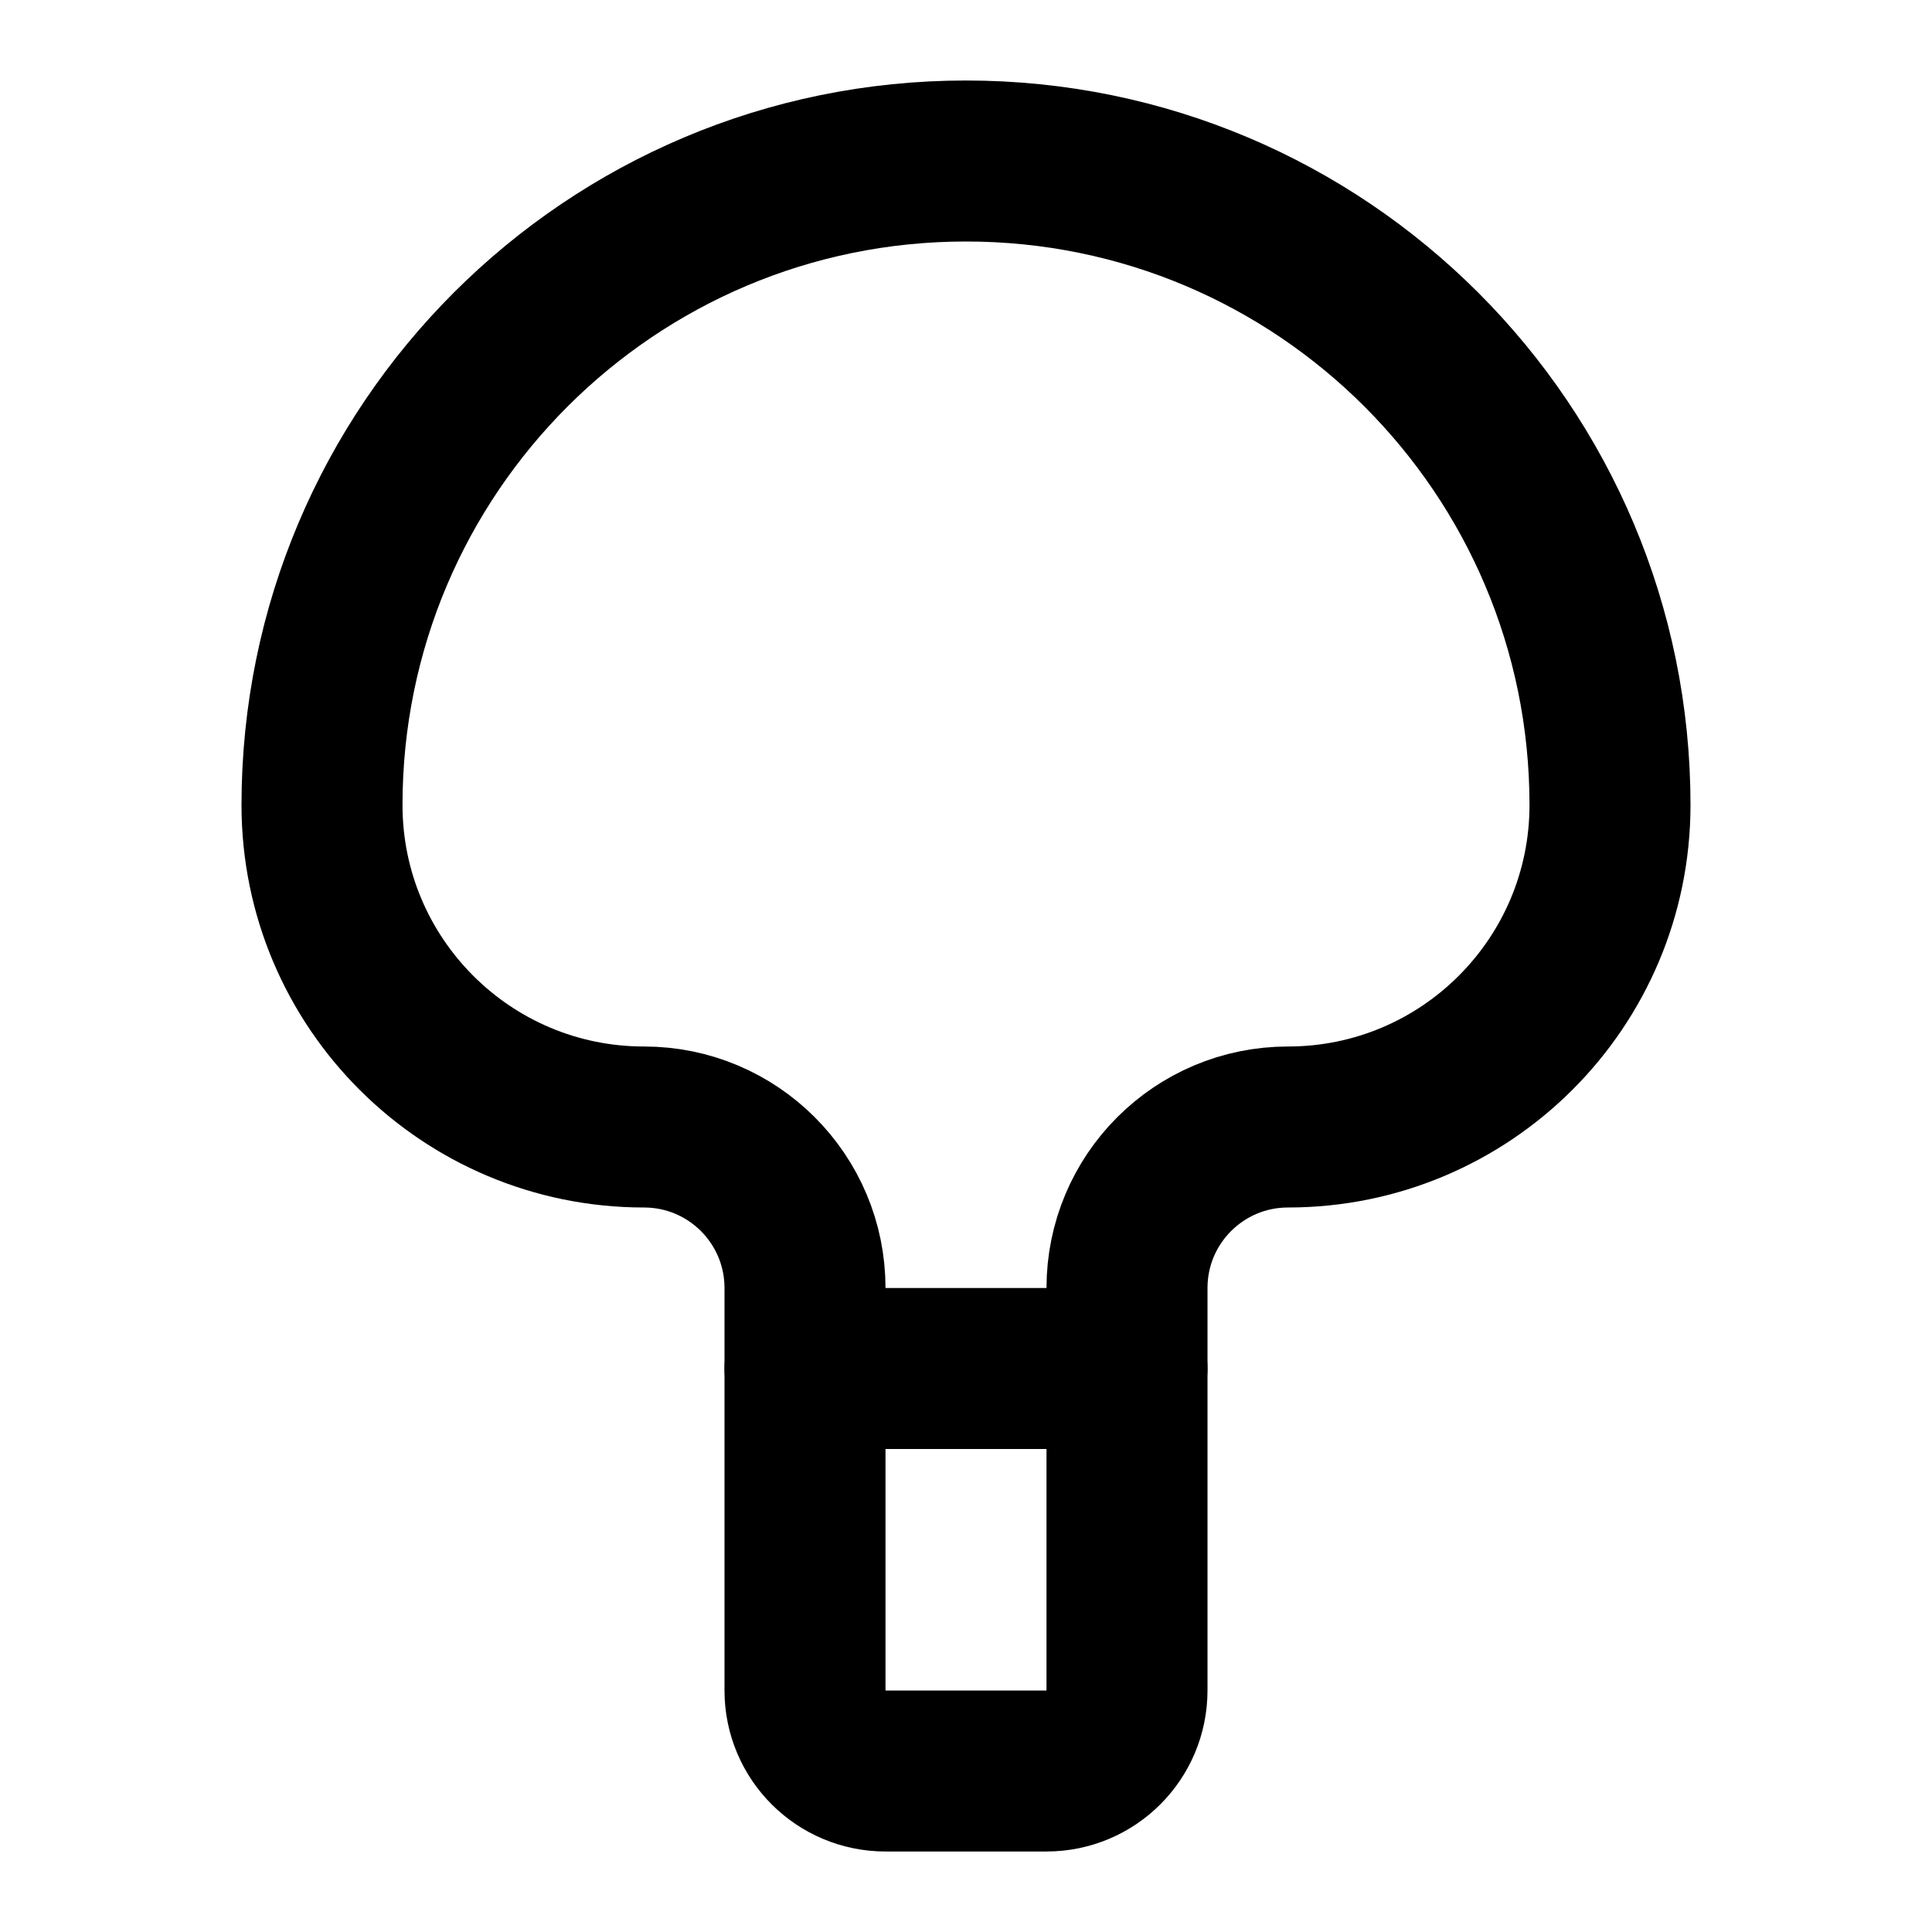
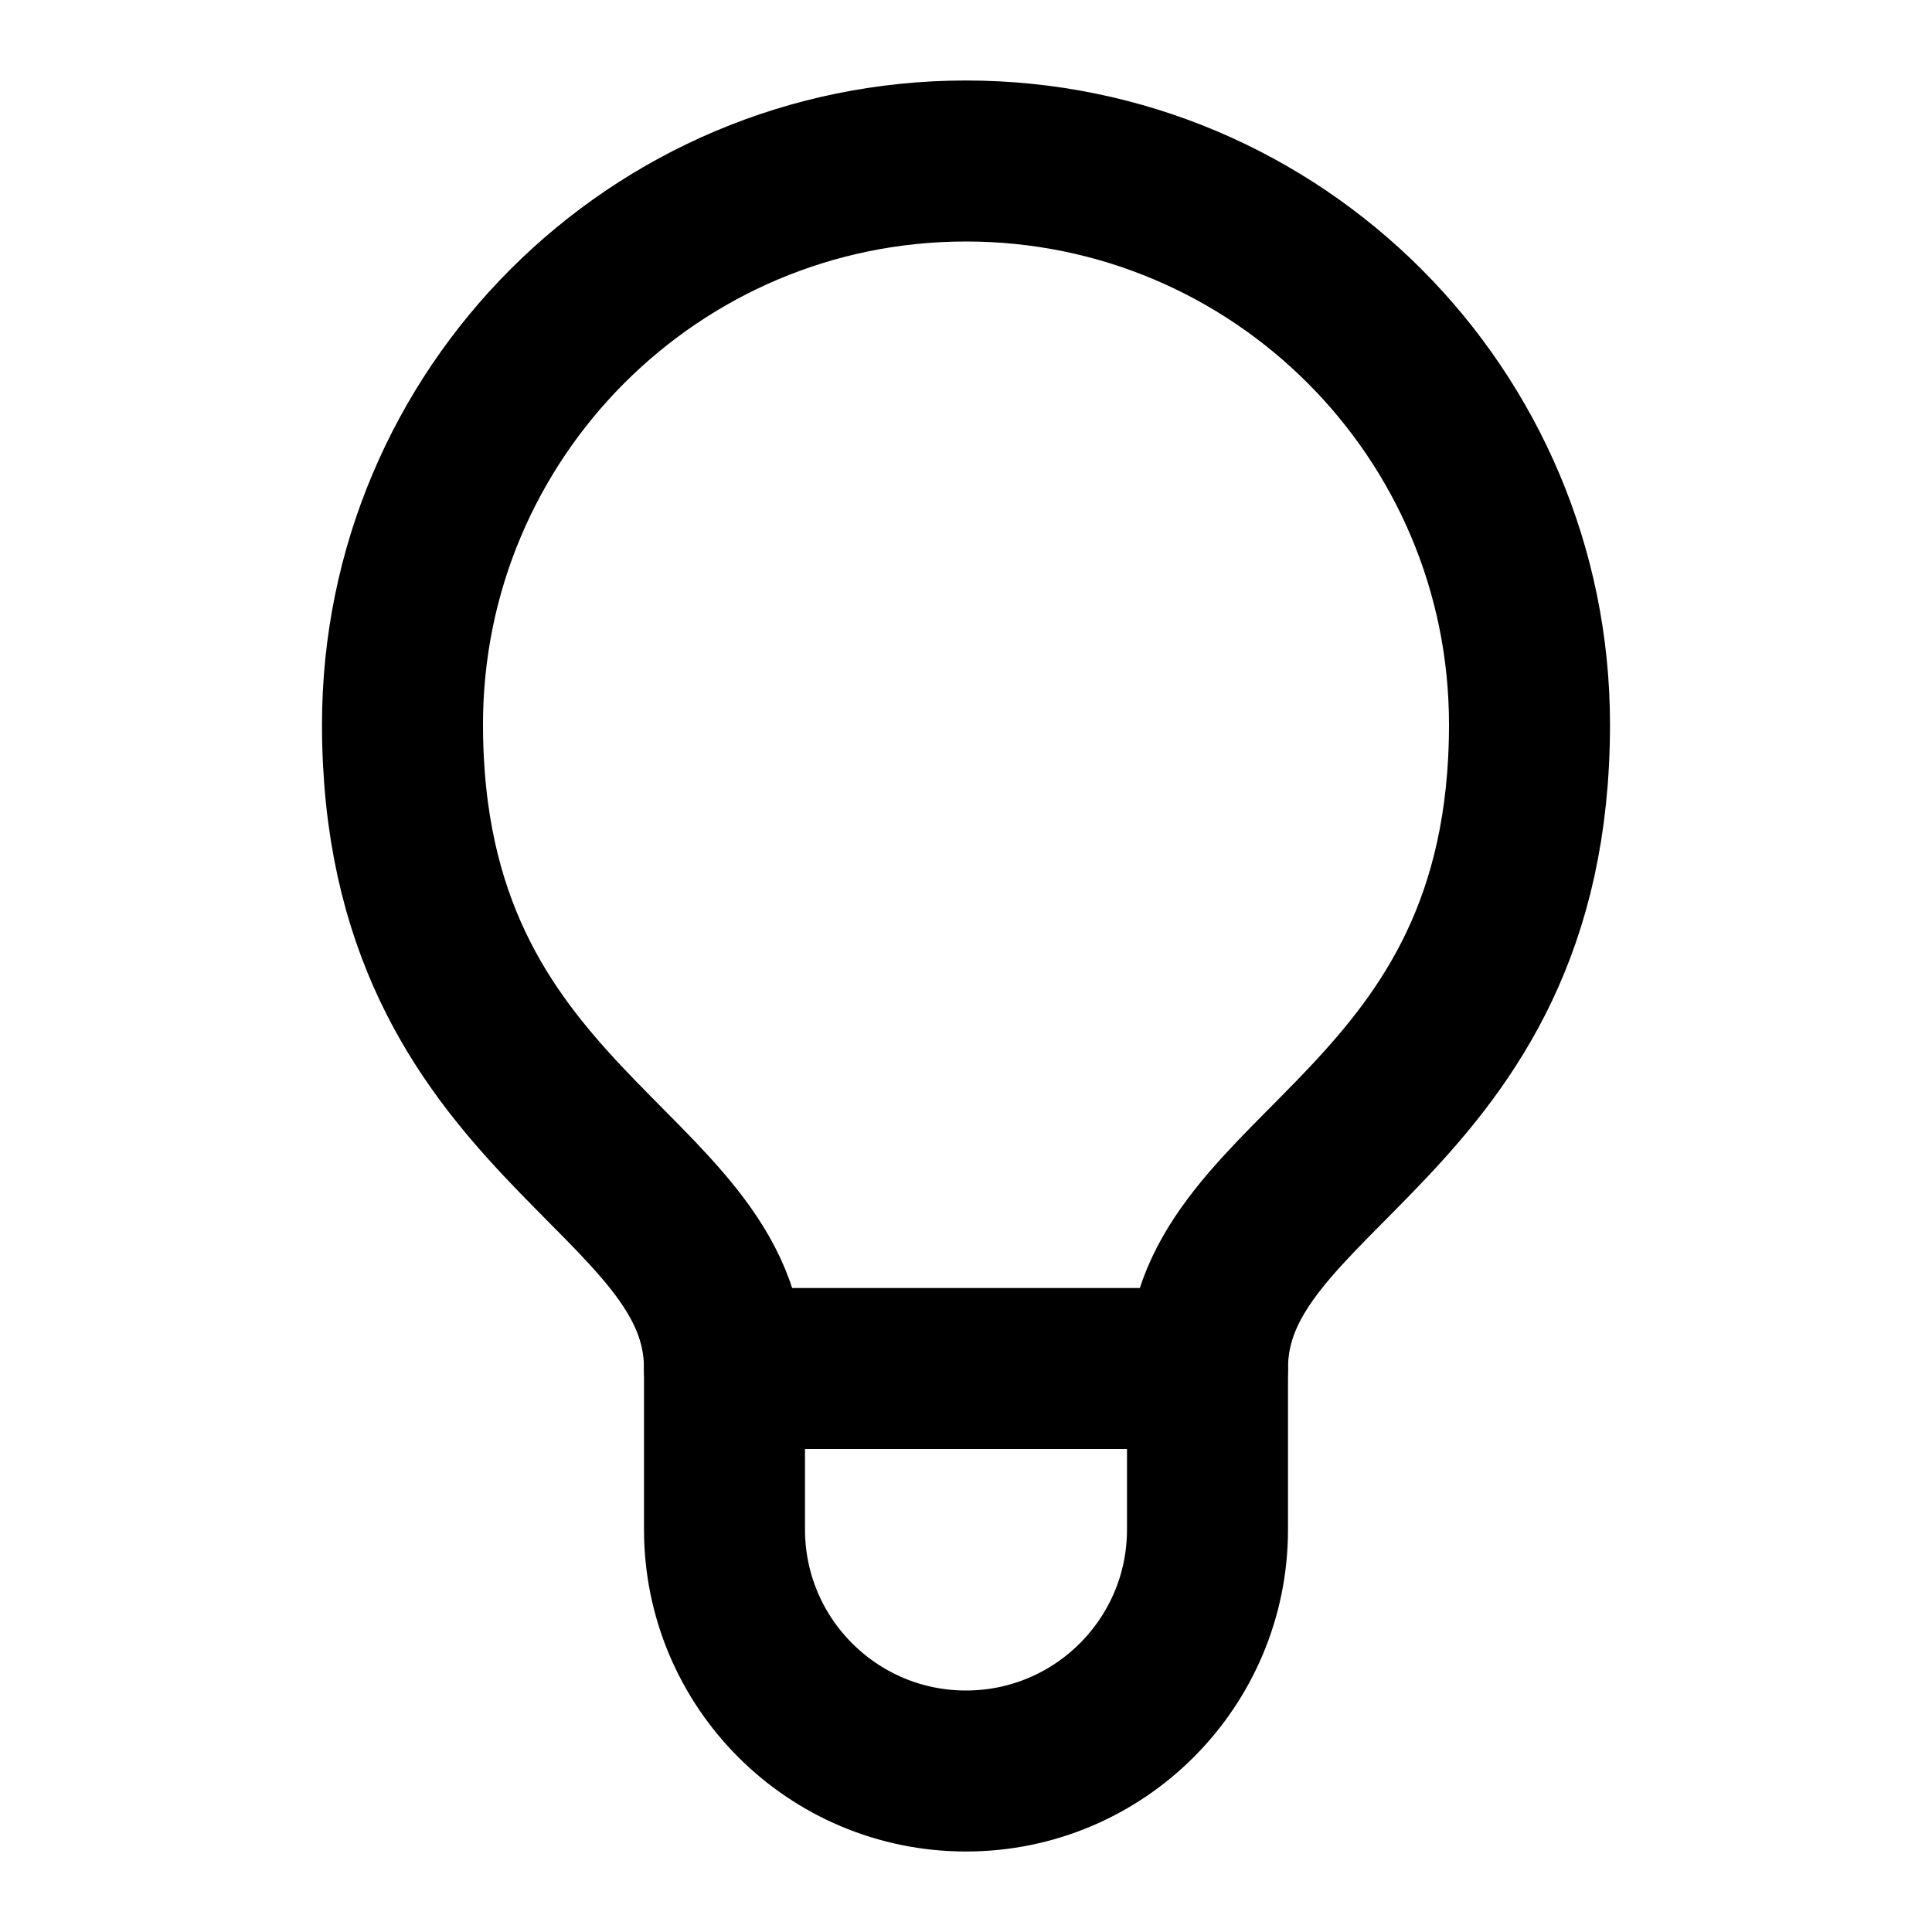
<svg xmlns="http://www.w3.org/2000/svg" width="48" height="48" viewBox="0 0 48 48" fill="none" stroke="currentColor" stroke-width="4" stroke-linecap="round" stroke-linejoin="round">
-   <path id="bulb" d="M8 20A16 16 0 0 1 40 20A8 8 0 0 1 32 28A4 4 0 0 0 28 32L28 42A2 2 0 0 1 26 44L22 44A2 2 0 0 1 20 42L20 32A4 4 0 0 0 16 28A8 8 0 0 1 8 20Z" />
-   <path id="seam" d="M20 34L28 34" />
+   <path id="glass" d="M18 34C18 29 10 28 10 18A14 14 0 0 1 38 18C38 28 30 29 30 34L18 34Z" />
+   <path id="base" d="M18 34L18 38A6 6 0 0 0 24 44A6 6 0 0 0 30 38L30 34" />
</svg>
